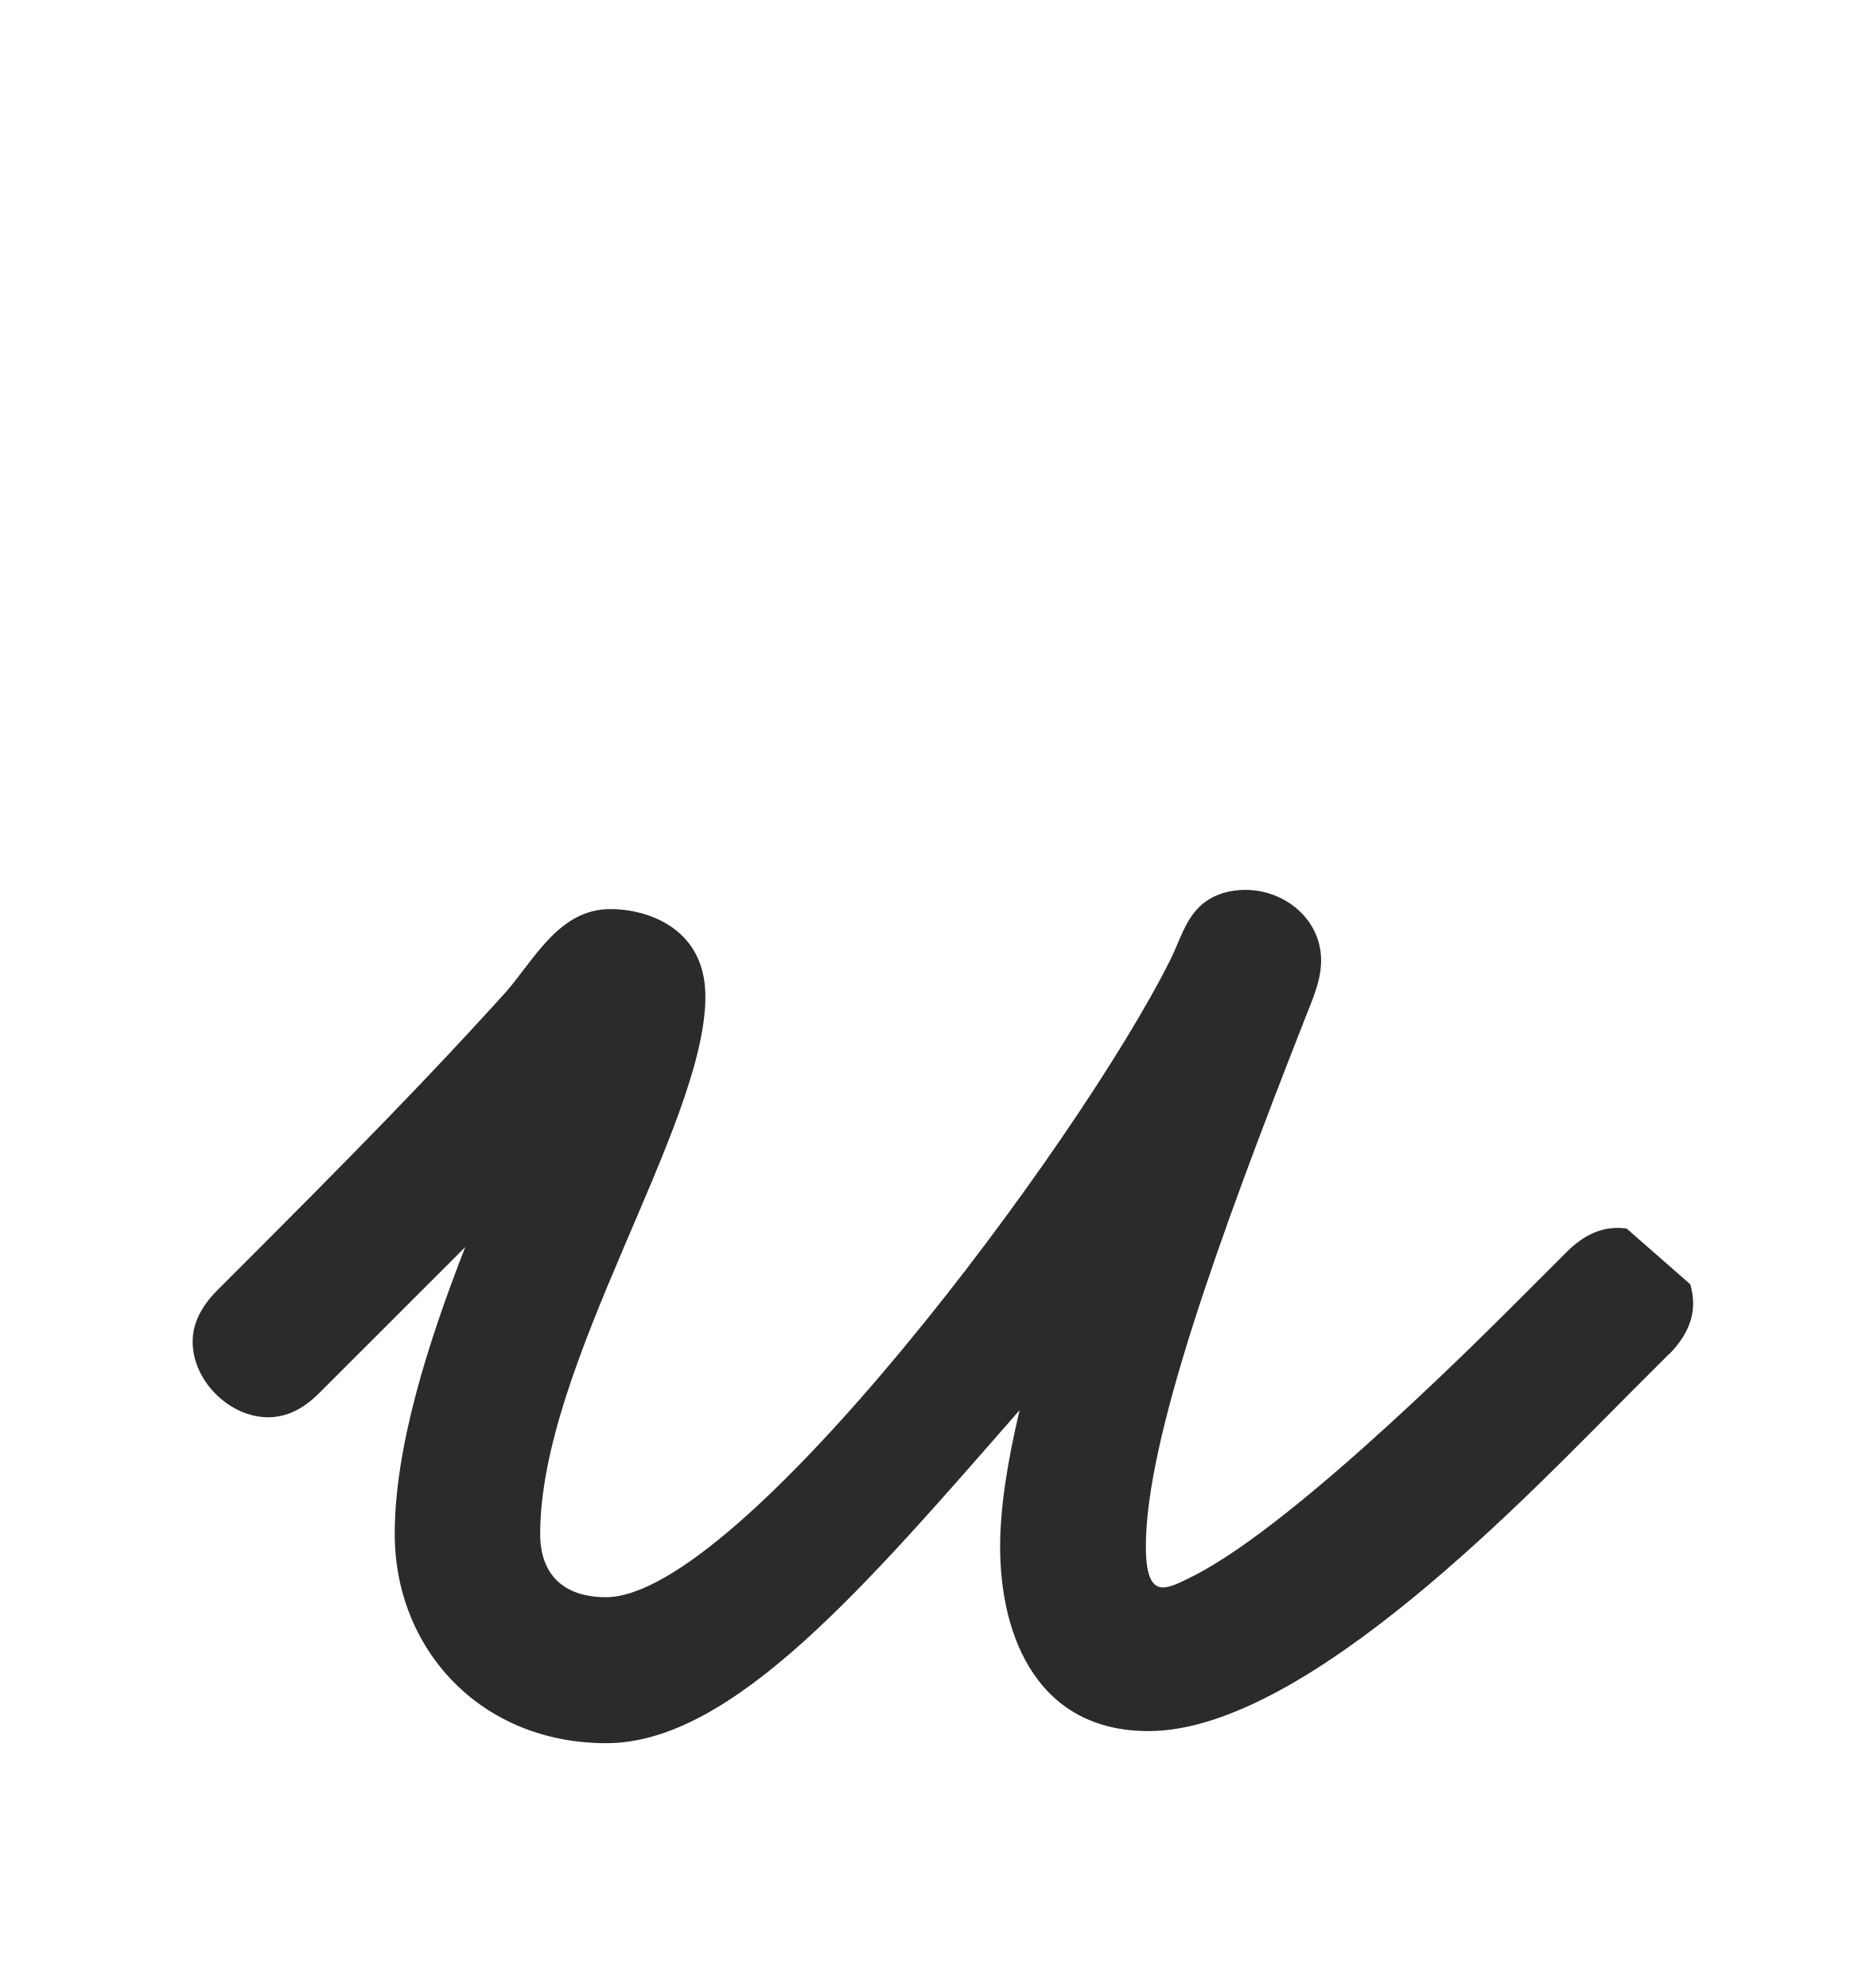
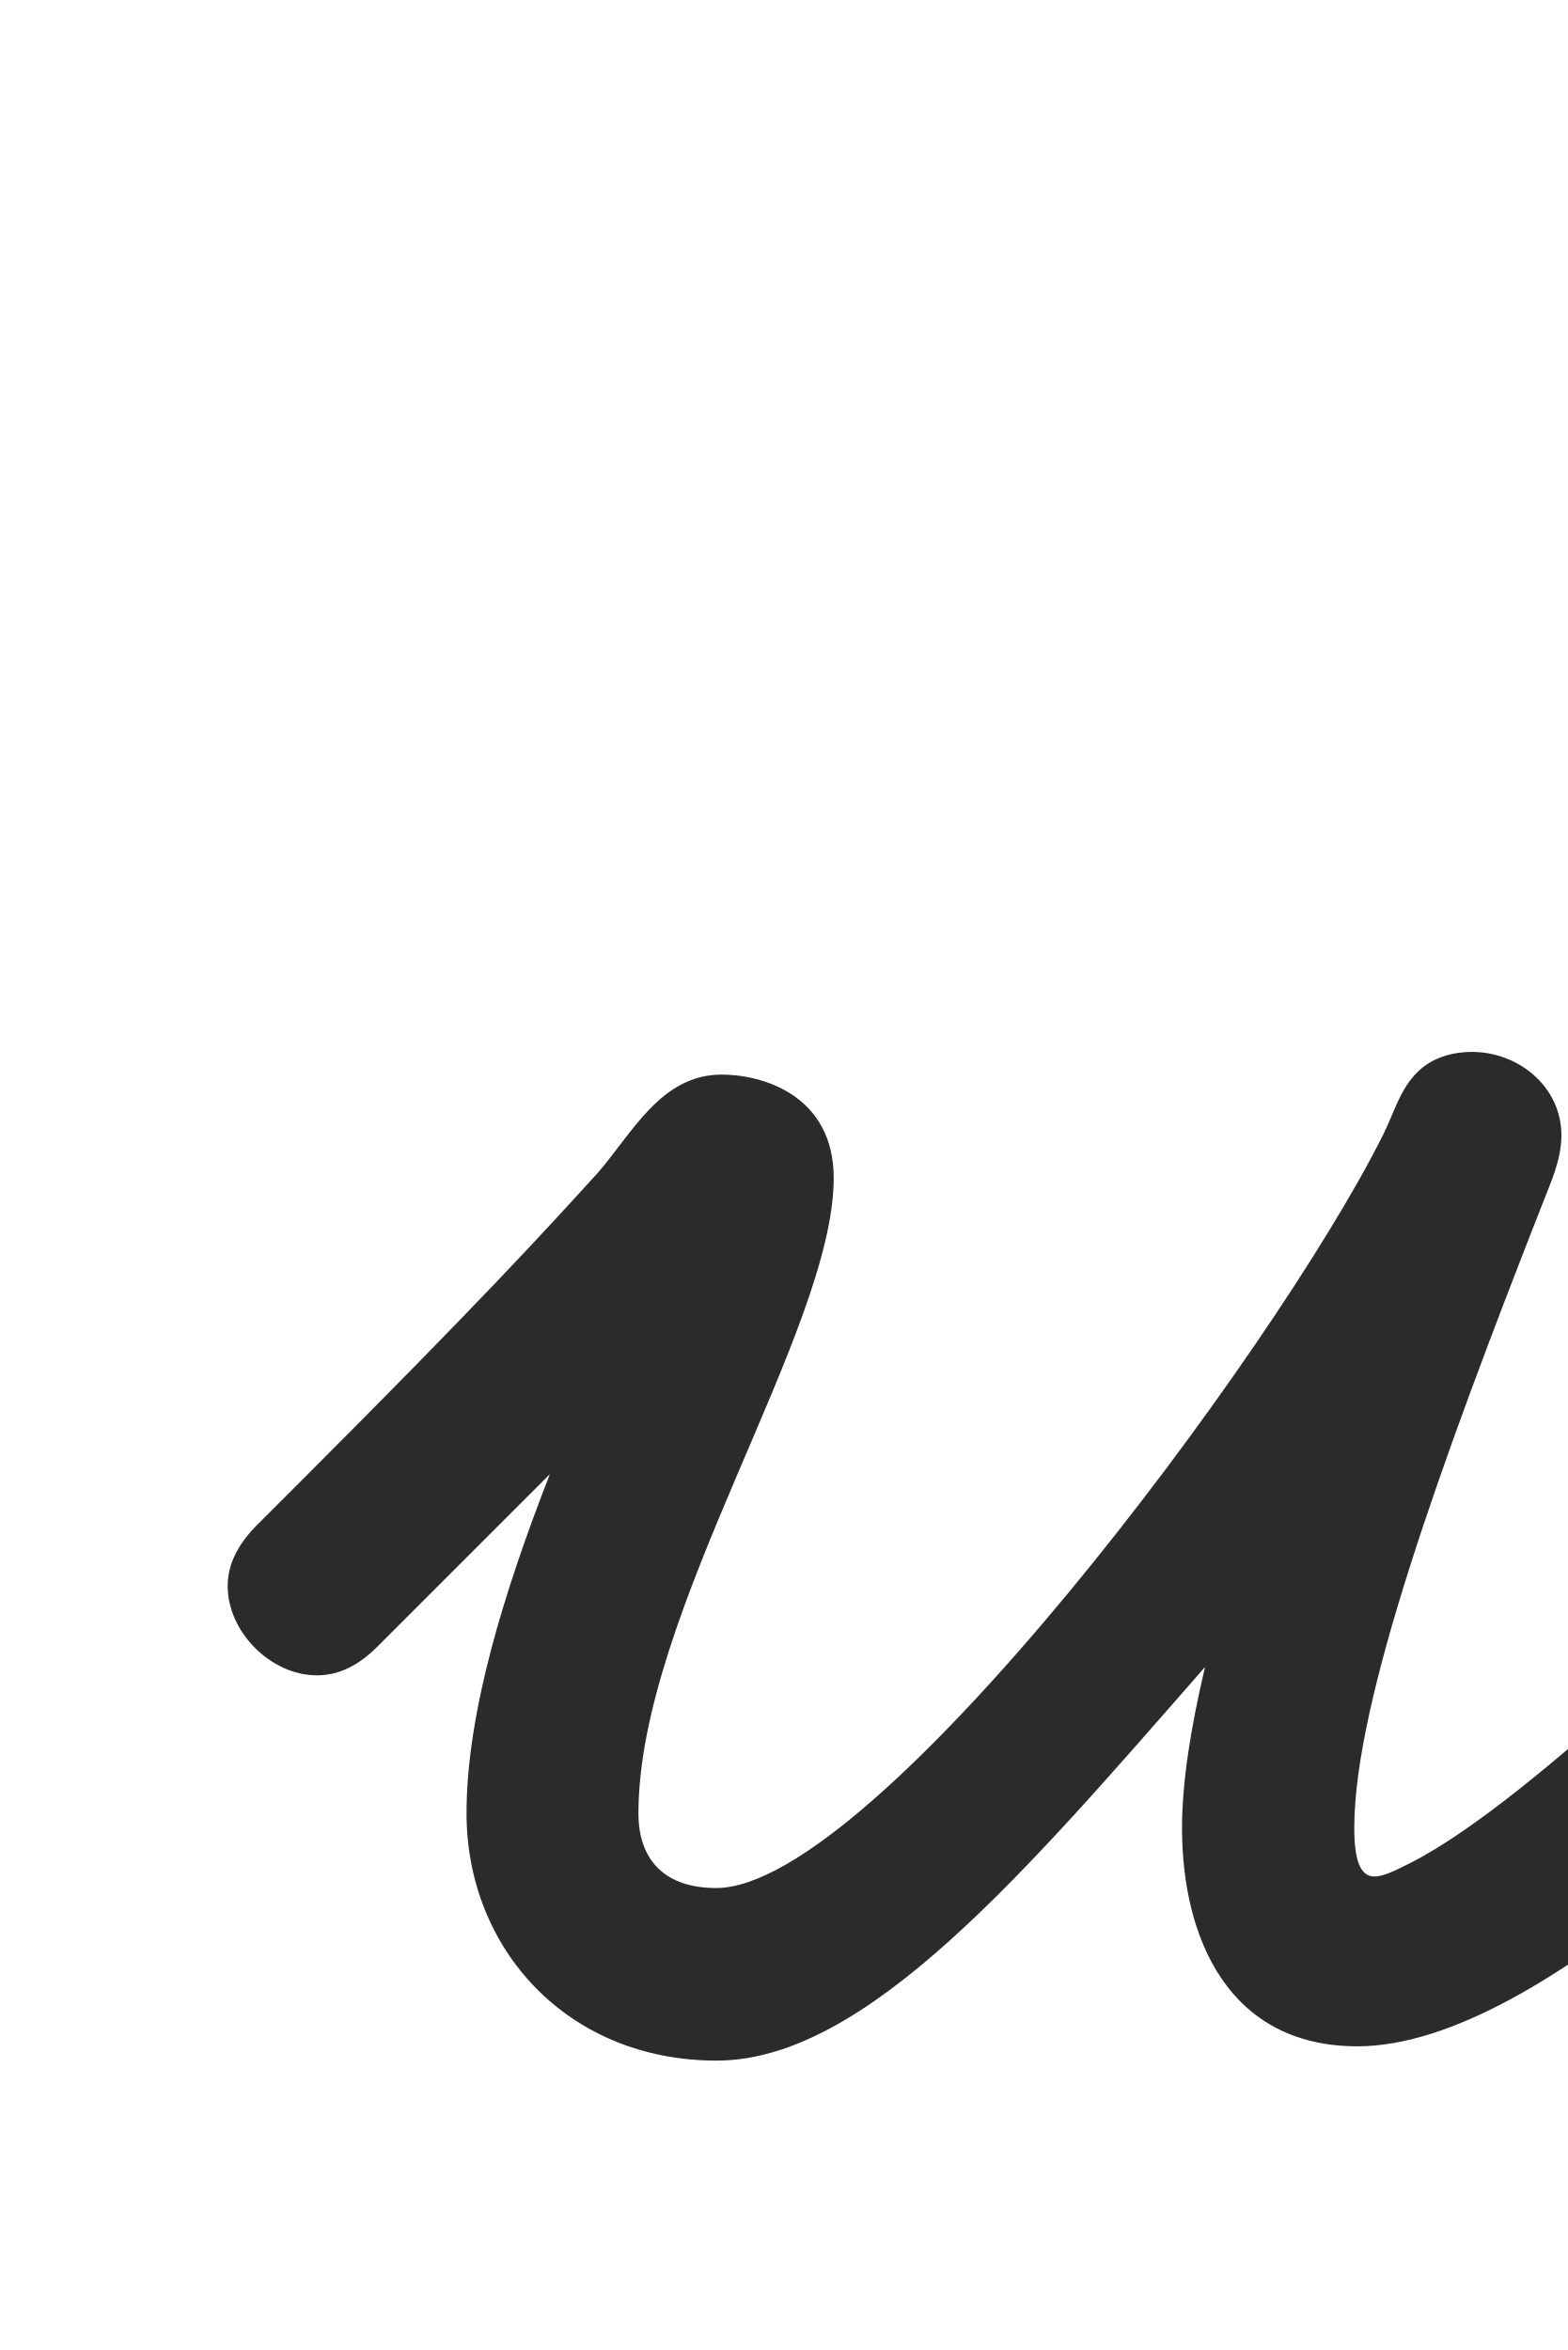
- <svg xmlns="http://www.w3.org/2000/svg" id="b" data-name="Layer 2" viewBox="0 0 62.96 67.4">
+ <svg xmlns="http://www.w3.org/2000/svg" id="b" data-name="Layer 2" viewBox="0 0 44.96 67.4">
  <defs>
    <style>
      .f, .g {
        fill: none;
      }

      .h {
        clip-path: url(#e);
      }

      .g {
        stroke: #2d2a2b;
        stroke-miterlimit: 10;
        stroke-width: 17px;
      }
    </style>
    <clipPath id="e">
      <path class="f" d="M56.57,45.91l-1.32,1.32c-3.3,3.3-10.96,11.46-16.32,11.46-3.71,0-5.03-3.13-5.03-6.26,0-1.32.25-2.88.66-4.62-5.19,5.93-9.73,11.29-14.01,11.29s-7.17-3.21-7.17-7.09c0-2.88,1.07-6.35,2.39-9.73l-3.63,3.63-1.32,1.32c-.58.58-1.15.82-1.73.82-1.32,0-2.56-1.24-2.56-2.56,0-.58.25-1.15.82-1.73l1.32-1.32c5.03-5.03,6.92-7.09,8.49-8.82.99-1.15,1.81-2.8,3.54-2.8,1.15,0,3.21.58,3.21,2.97,0,4.37-5.6,12.45-5.6,18.22,0,1.32.74,2.14,2.23,2.14,4.53,0,15.99-15.33,19.12-21.59.33-.66.49-1.32.99-1.81.41-.41.99-.58,1.57-.58,1.32,0,2.56.99,2.56,2.39,0,.74-.33,1.4-.58,2.06-2.88,7.34-5.36,14.18-5.36,17.8,0,.91.16,1.4.58,1.4.25,0,.58-.16,1.07-.41,3.54-1.81,10.14-8.49,11.29-9.64l1.32-1.32c.58-.58,1.15-.82,1.73-.82,1.32,0,2.56,1.24,2.56,2.56,0,.58-.25,1.15-.82,1.73Z" />
    </clipPath>
  </defs>
  <g id="c" data-name="Layer 1">
    <g id="d" data-name="u">
      <g class="h">
        <path class="g" d="M4.76,49.44c6.16-4.16,11.79-9.1,16.71-14.66-1.72,6.53-3,13.18-3.84,19.88-.09.73-.17,1.49.04,2.19.58,1.85,3.07,2.49,4.87,1.76s3.05-2.36,4.2-3.92c5.24-7.07,10.49-14.15,15.73-21.22-1.13,6.72-2.16,13.45-3.1,20.2-.25,1.82,1.99,3.17,3.78,2.79s3.13-1.85,4.35-3.23c3.02-3.45,6.03-6.89,9.05-10.34" />
      </g>
    </g>
  </g>
</svg>
